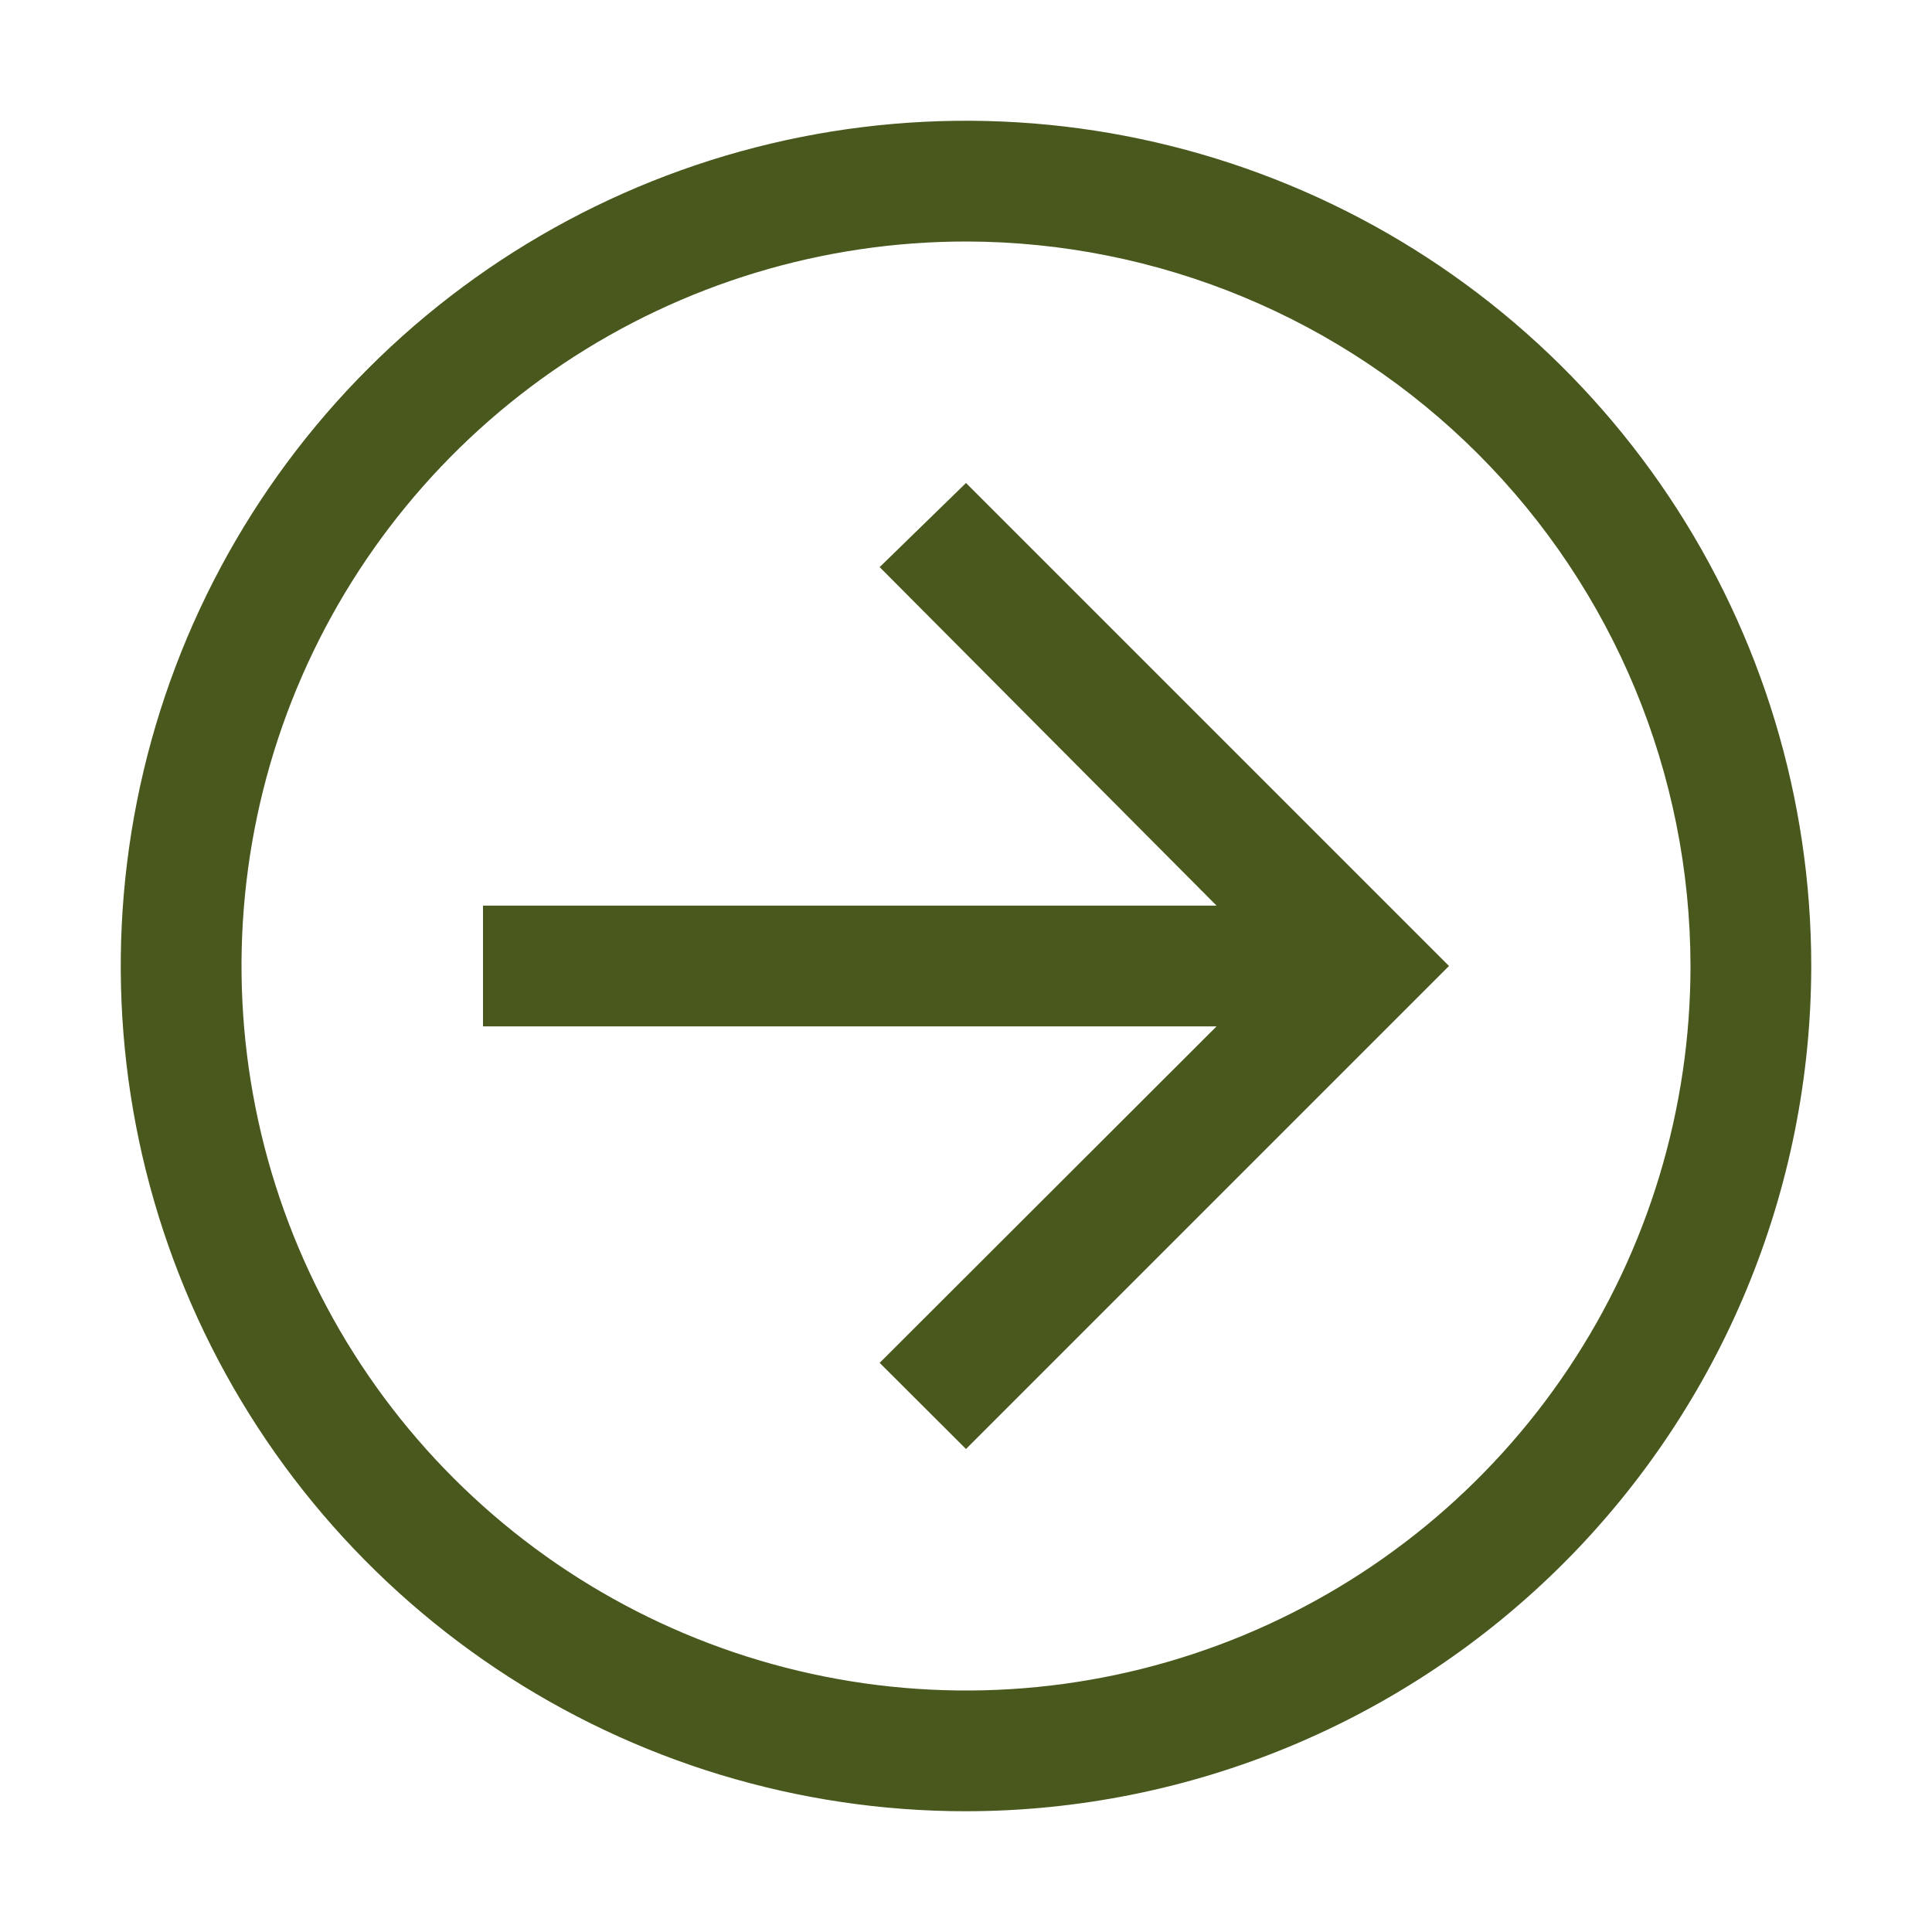
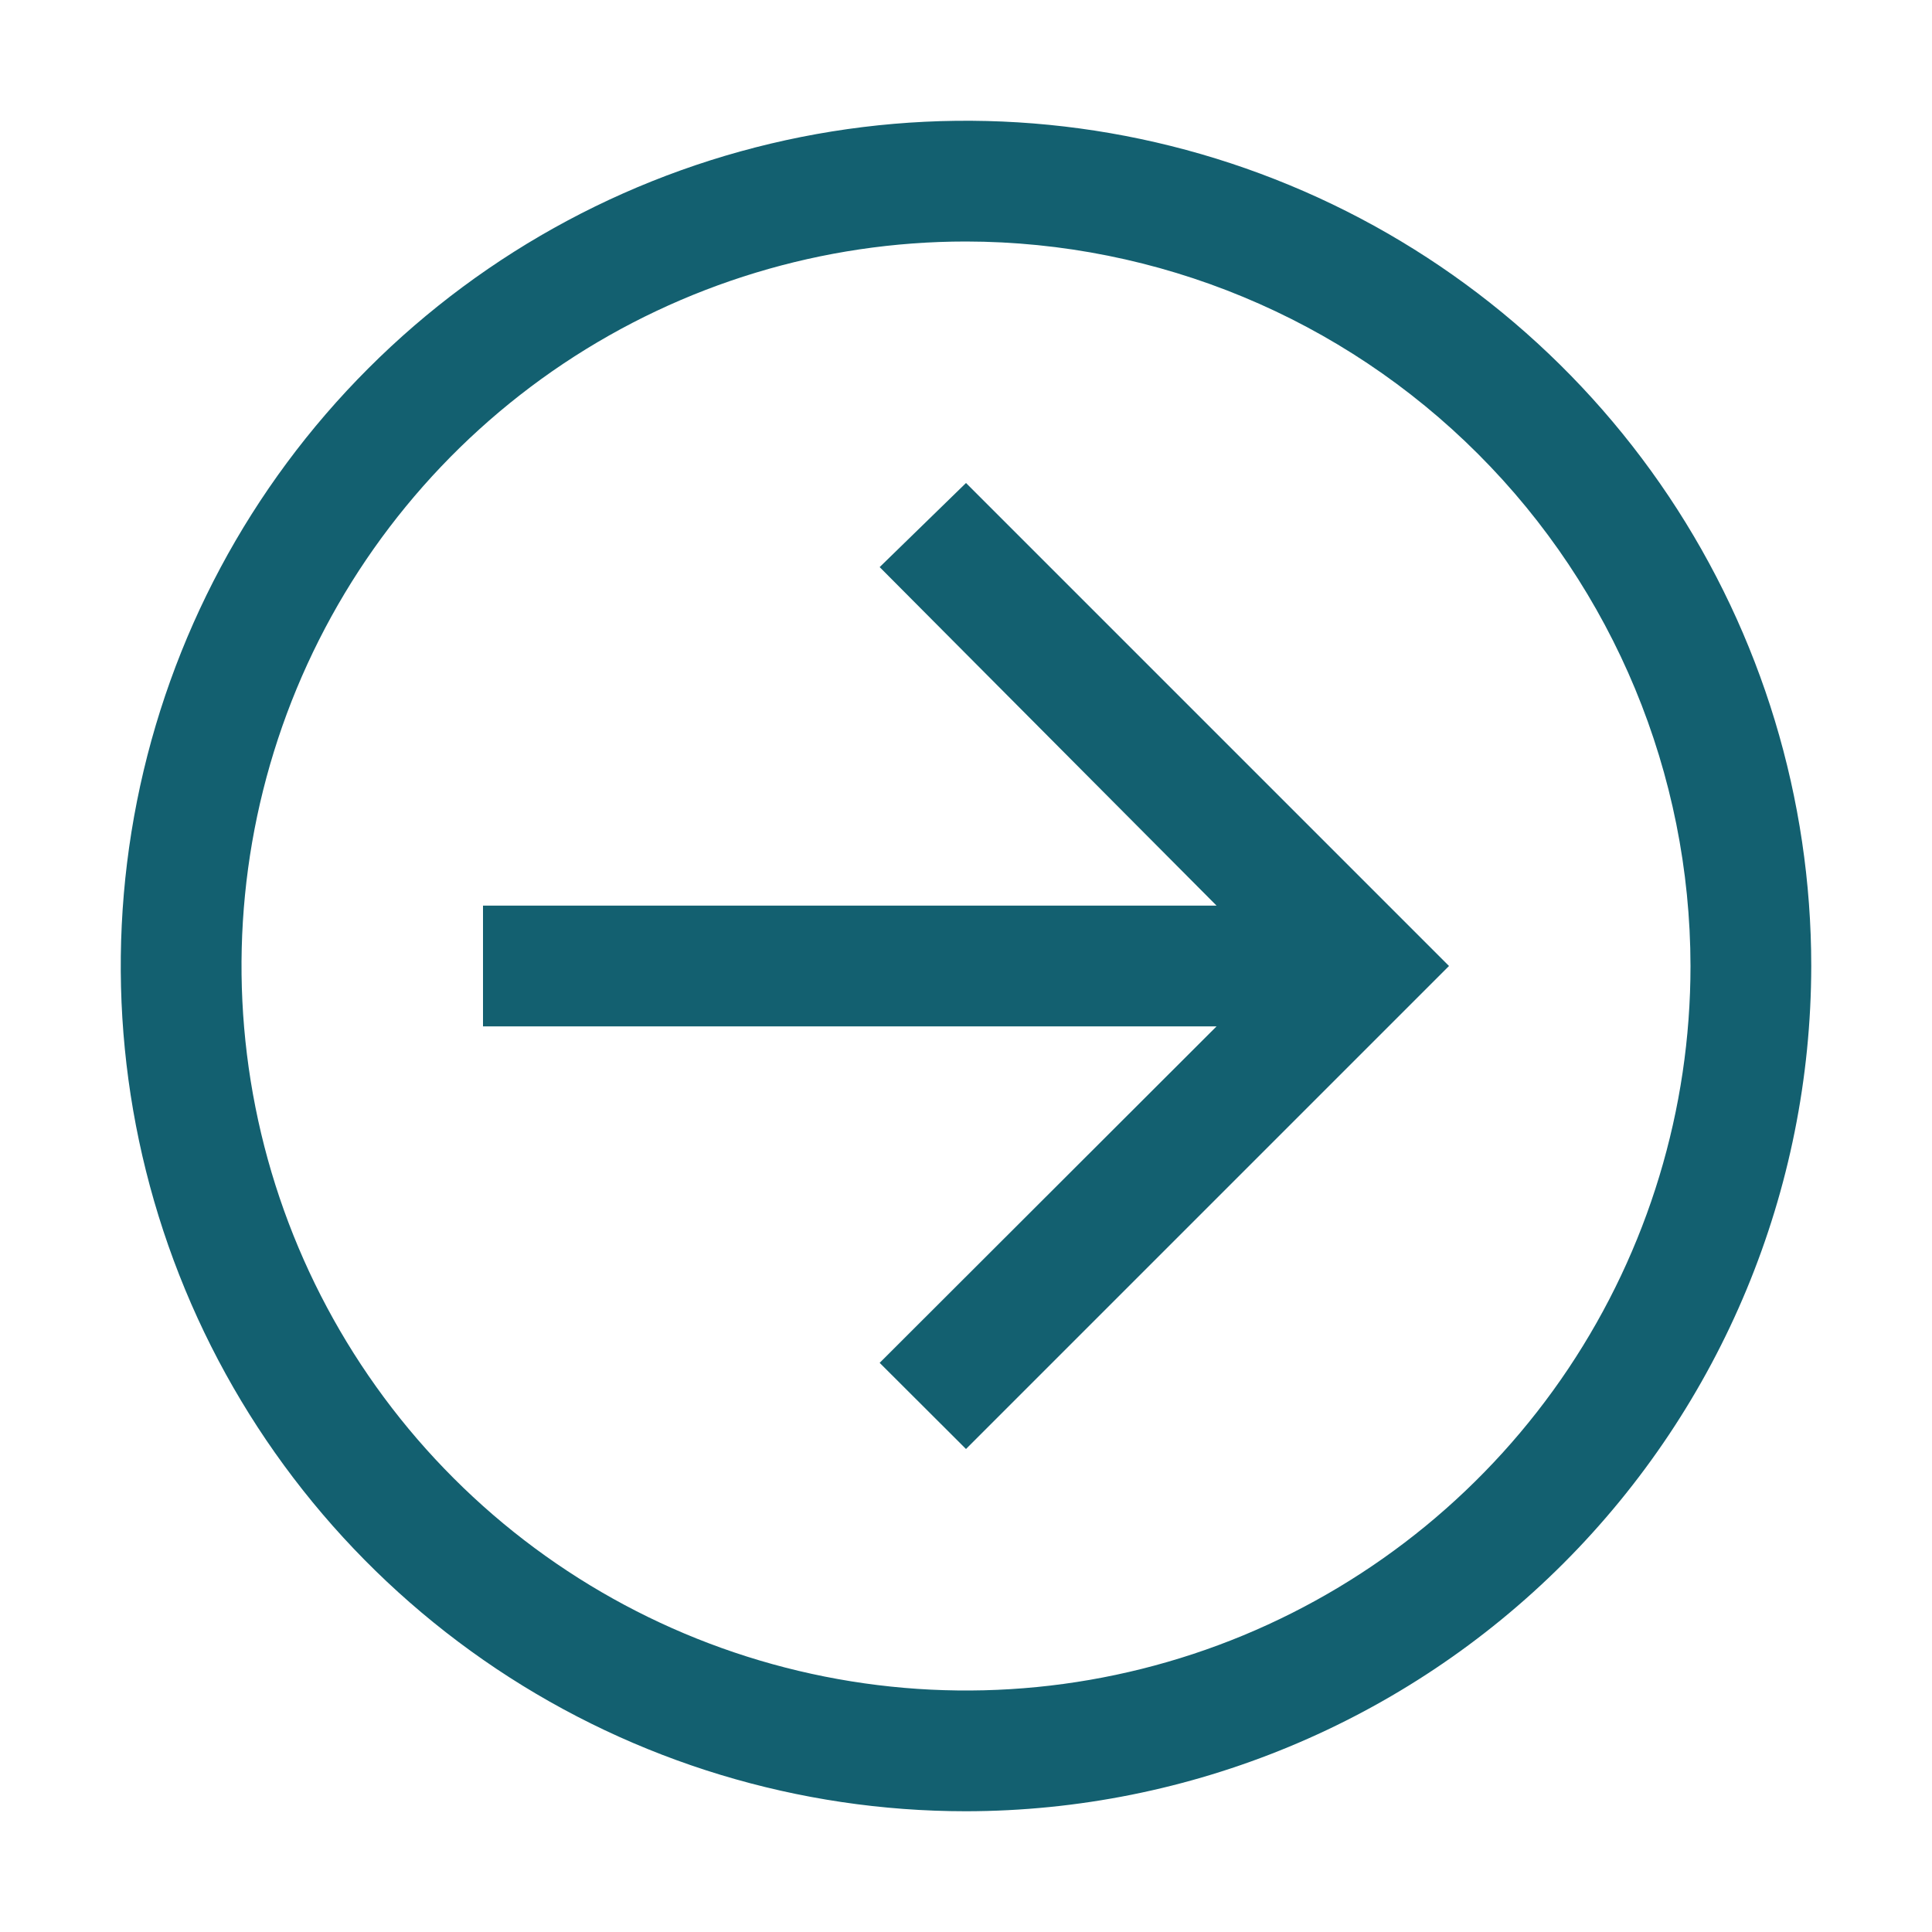
<svg xmlns="http://www.w3.org/2000/svg" width="32" height="32" viewBox="0 0 32 32" fill="none">
-   <path d="M16 8L14.57 9.393L20.15 15H8V17H20.15L14.57 22.573L16 24L24 16L16 8Z" fill="#49581D" />
-   <path d="M16 30C13.231 30 10.524 29.179 8.222 27.641C5.92 26.102 4.125 23.916 3.066 21.358C2.006 18.799 1.729 15.985 2.269 13.269C2.809 10.553 4.143 8.058 6.101 6.101C8.058 4.143 10.553 2.809 13.269 2.269C15.985 1.729 18.799 2.006 21.358 3.066C23.916 4.125 26.102 5.92 27.641 8.222C29.179 10.524 30 13.231 30 16C29.996 19.712 28.519 23.27 25.895 25.895C23.27 28.519 19.712 29.996 16 30ZM16 4C13.627 4 11.307 4.704 9.333 6.022C7.36 7.341 5.822 9.215 4.913 11.408C4.005 13.601 3.768 16.013 4.231 18.341C4.694 20.669 5.836 22.807 7.515 24.485C9.193 26.163 11.331 27.306 13.659 27.769C15.987 28.233 18.399 27.995 20.592 27.087C22.785 26.178 24.659 24.64 25.978 22.667C27.296 20.694 28 18.373 28 16C27.996 12.819 26.731 9.768 24.481 7.519C22.232 5.269 19.181 4.004 16 4Z" fill="#49581D" />
+   <path d="M16 8L14.57 9.393L20.15 15H8V17H20.15L14.57 22.573L16 24L24 16L16 8Z" fill="#136070" />
+   <path d="M16 30C13.231 30 10.524 29.179 8.222 27.641C5.92 26.102 4.125 23.916 3.066 21.358C2.006 18.799 1.729 15.985 2.269 13.269C2.809 10.553 4.143 8.058 6.101 6.101C8.058 4.143 10.553 2.809 13.269 2.269C15.985 1.729 18.799 2.006 21.358 3.066C23.916 4.125 26.102 5.92 27.641 8.222C29.179 10.524 30 13.231 30 16C29.996 19.712 28.519 23.27 25.895 25.895C23.27 28.519 19.712 29.996 16 30ZM16 4C13.627 4 11.307 4.704 9.333 6.022C7.36 7.341 5.822 9.215 4.913 11.408C4.005 13.601 3.768 16.013 4.231 18.341C4.694 20.669 5.836 22.807 7.515 24.485C9.193 26.163 11.331 27.306 13.659 27.769C15.987 28.233 18.399 27.995 20.592 27.087C22.785 26.178 24.659 24.64 25.978 22.667C27.296 20.694 28 18.373 28 16C27.996 12.819 26.731 9.768 24.481 7.519C22.232 5.269 19.181 4.004 16 4Z" fill="#136070" />
</svg>
